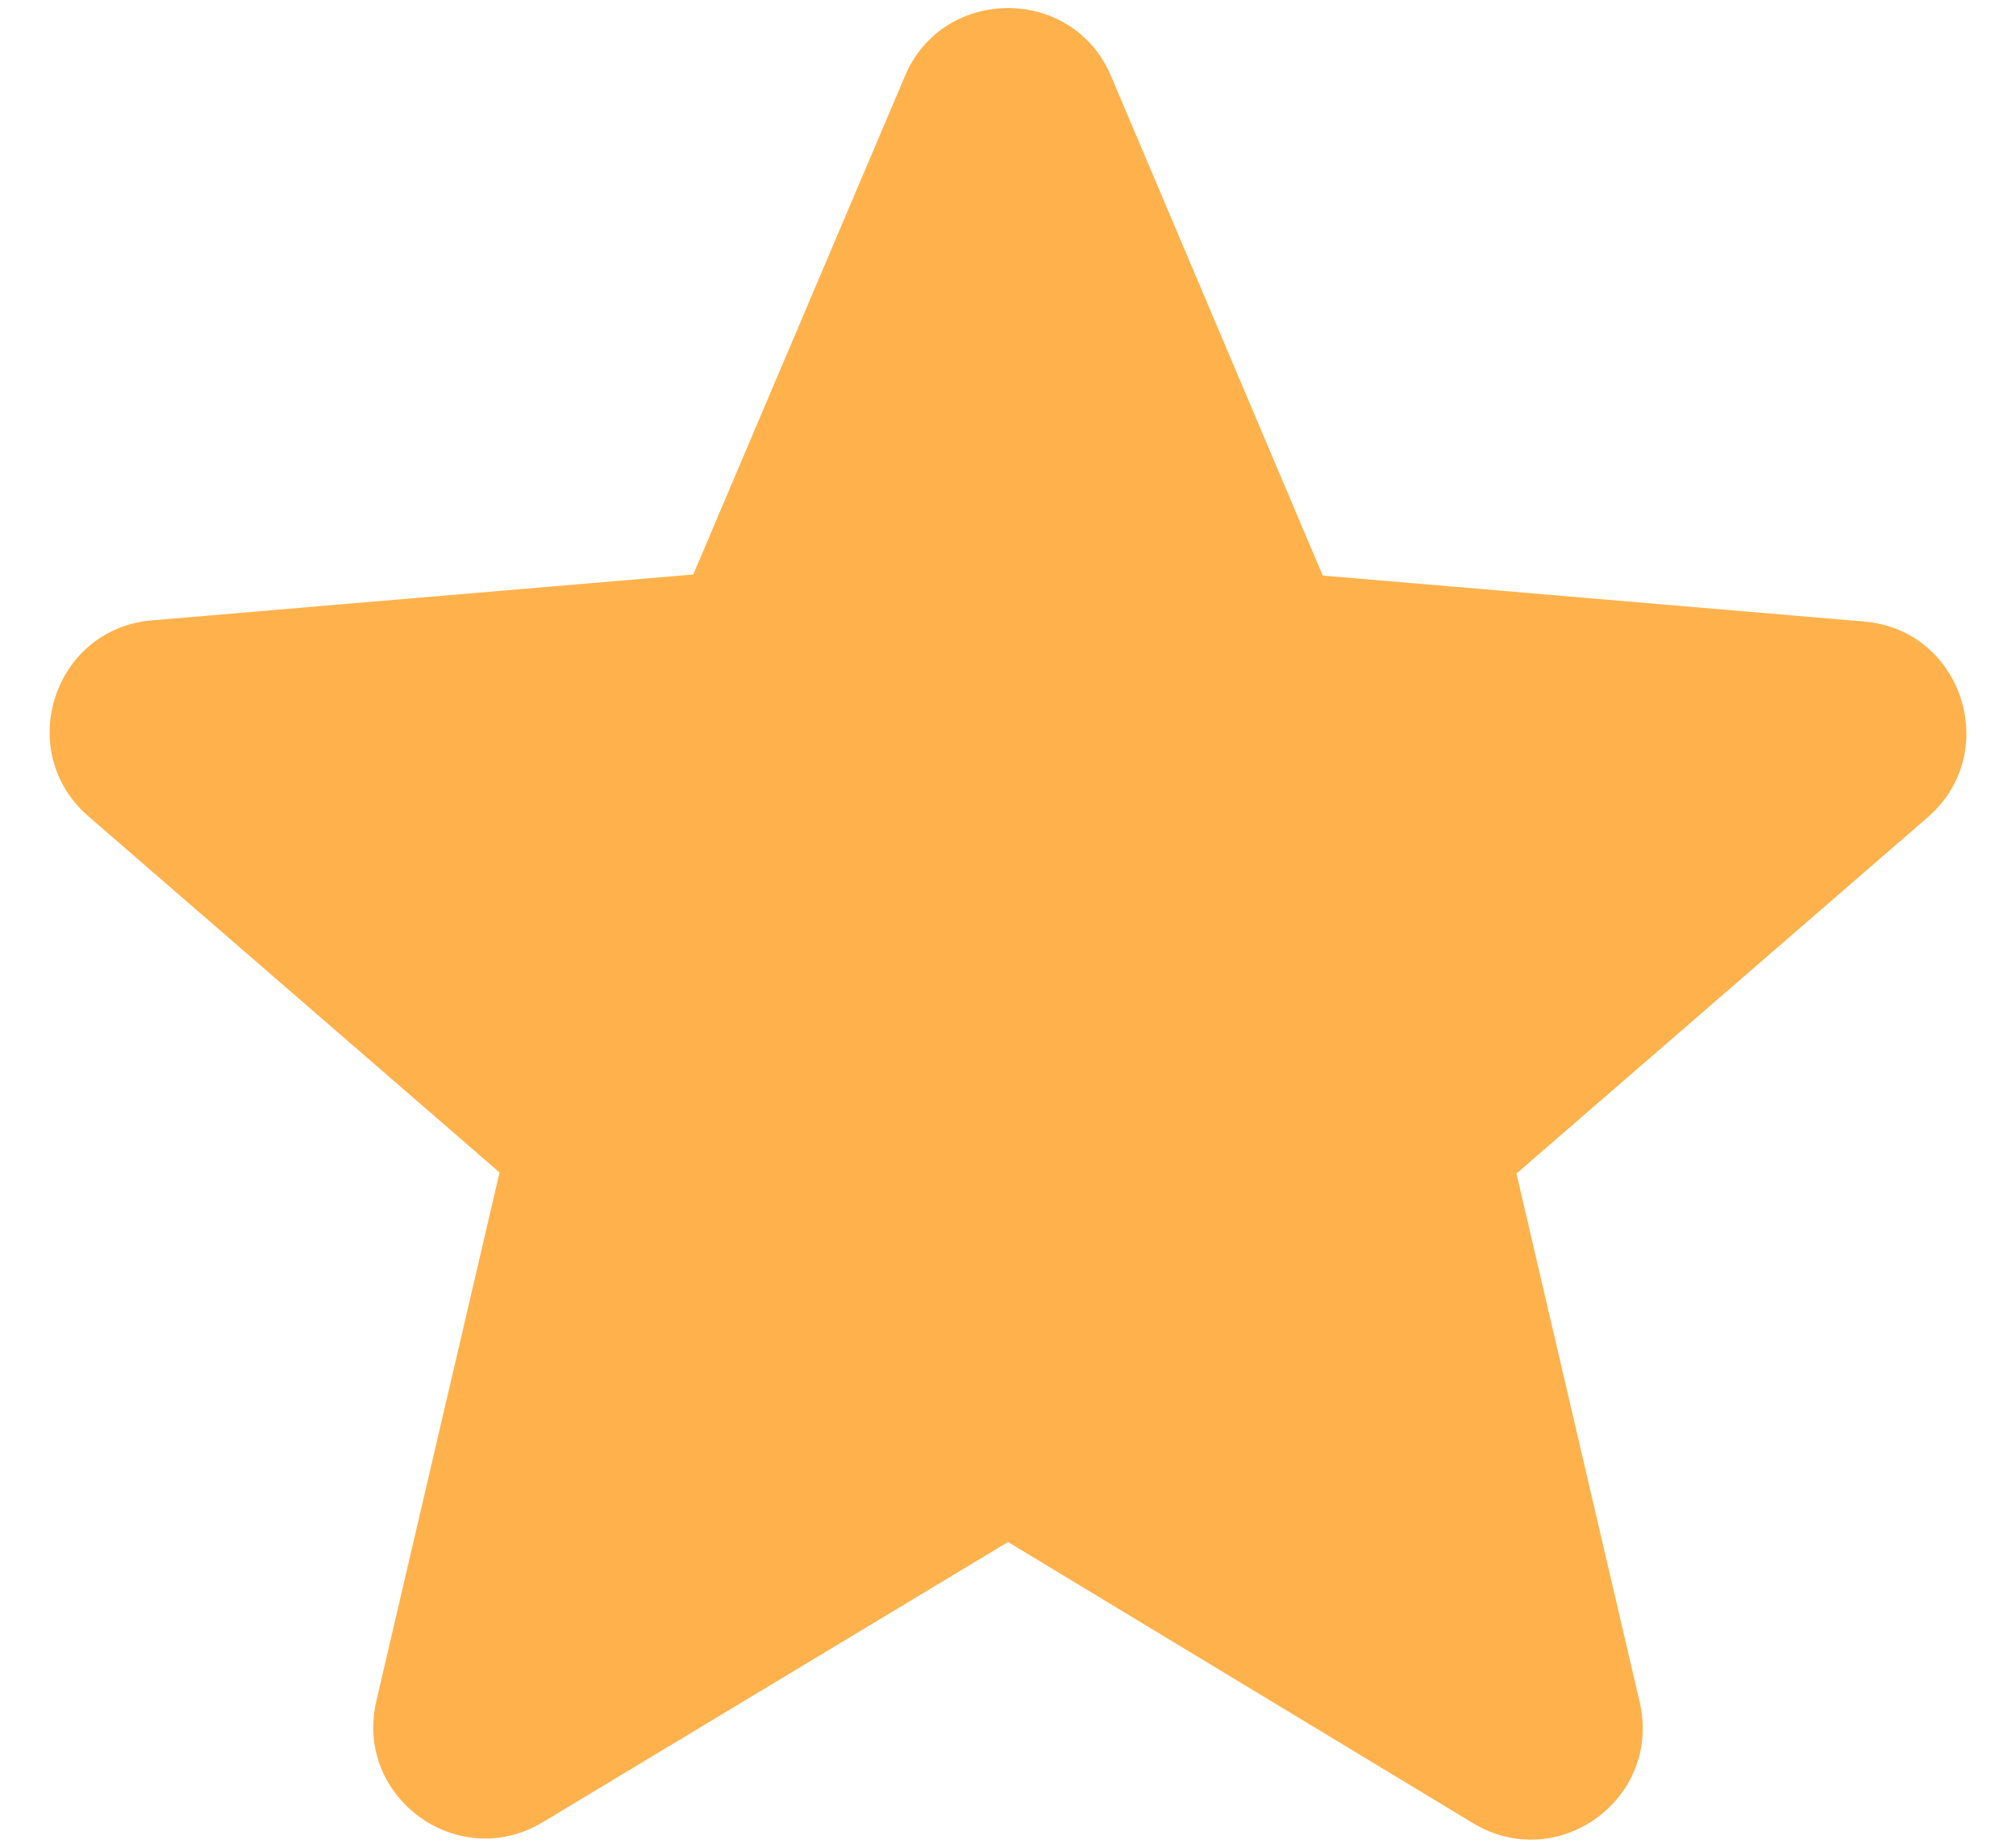
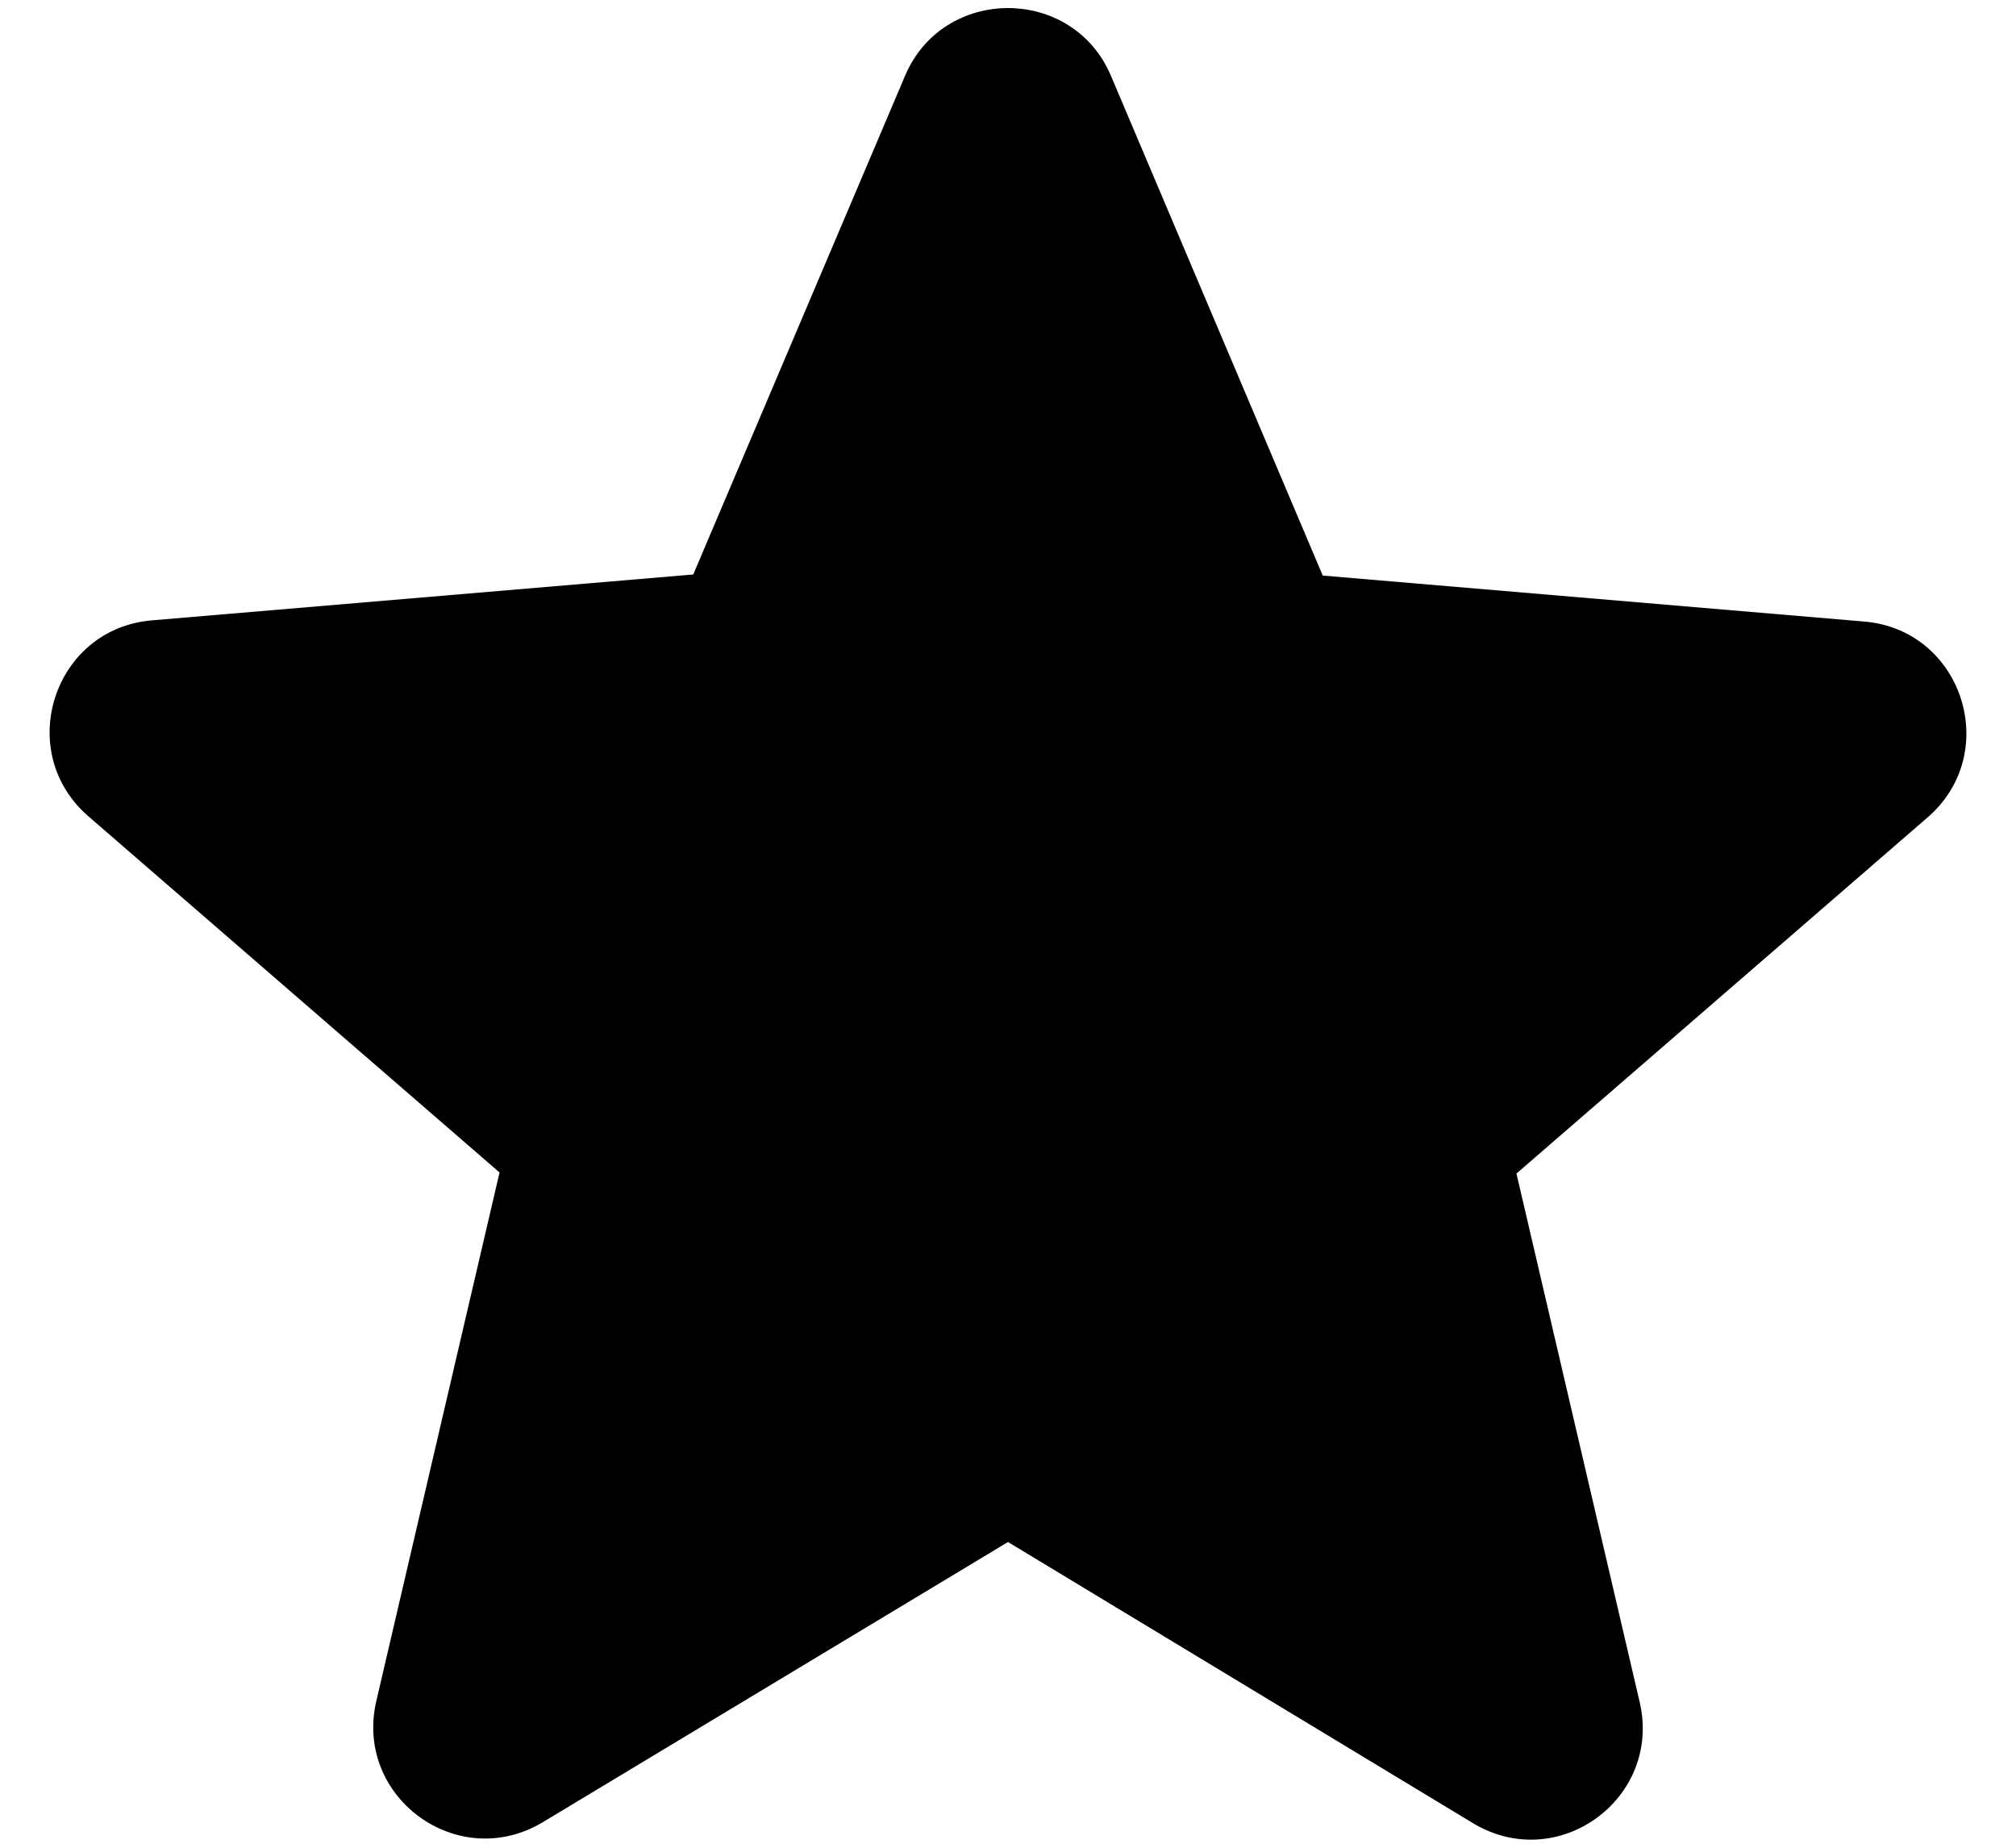
<svg xmlns="http://www.w3.org/2000/svg" width="24" height="22" viewBox="0 0 24 22" fill="none">
-   <path d="M12 18.36L17.533 21.706C18.547 22.32 19.787 21.413 19.52 20.266L18.053 13.973L22.947 9.733C23.84 8.96 23.36 7.493 22.187 7.4L15.747 6.853L13.227 0.906C12.773 -0.174 11.227 -0.174 10.773 0.906L8.253 6.84L1.813 7.386C0.64 7.48 0.16 8.946 1.053 9.72L5.947 13.96L4.48 20.253C4.213 21.399 5.453 22.306 6.467 21.693L12 18.36Z" fill="#FFB24C" />
+   <path d="M12 18.36L17.533 21.706C18.547 22.32 19.787 21.413 19.52 20.266L18.053 13.973L22.947 9.733C23.84 8.96 23.36 7.493 22.187 7.4L15.747 6.853L13.227 0.906C12.773 -0.174 11.227 -0.174 10.773 0.906L8.253 6.84L1.813 7.386C0.64 7.48 0.16 8.946 1.053 9.72L5.947 13.96L4.48 20.253C4.213 21.399 5.453 22.306 6.467 21.693L12 18.36Z" fill="currentColor" />
</svg>
